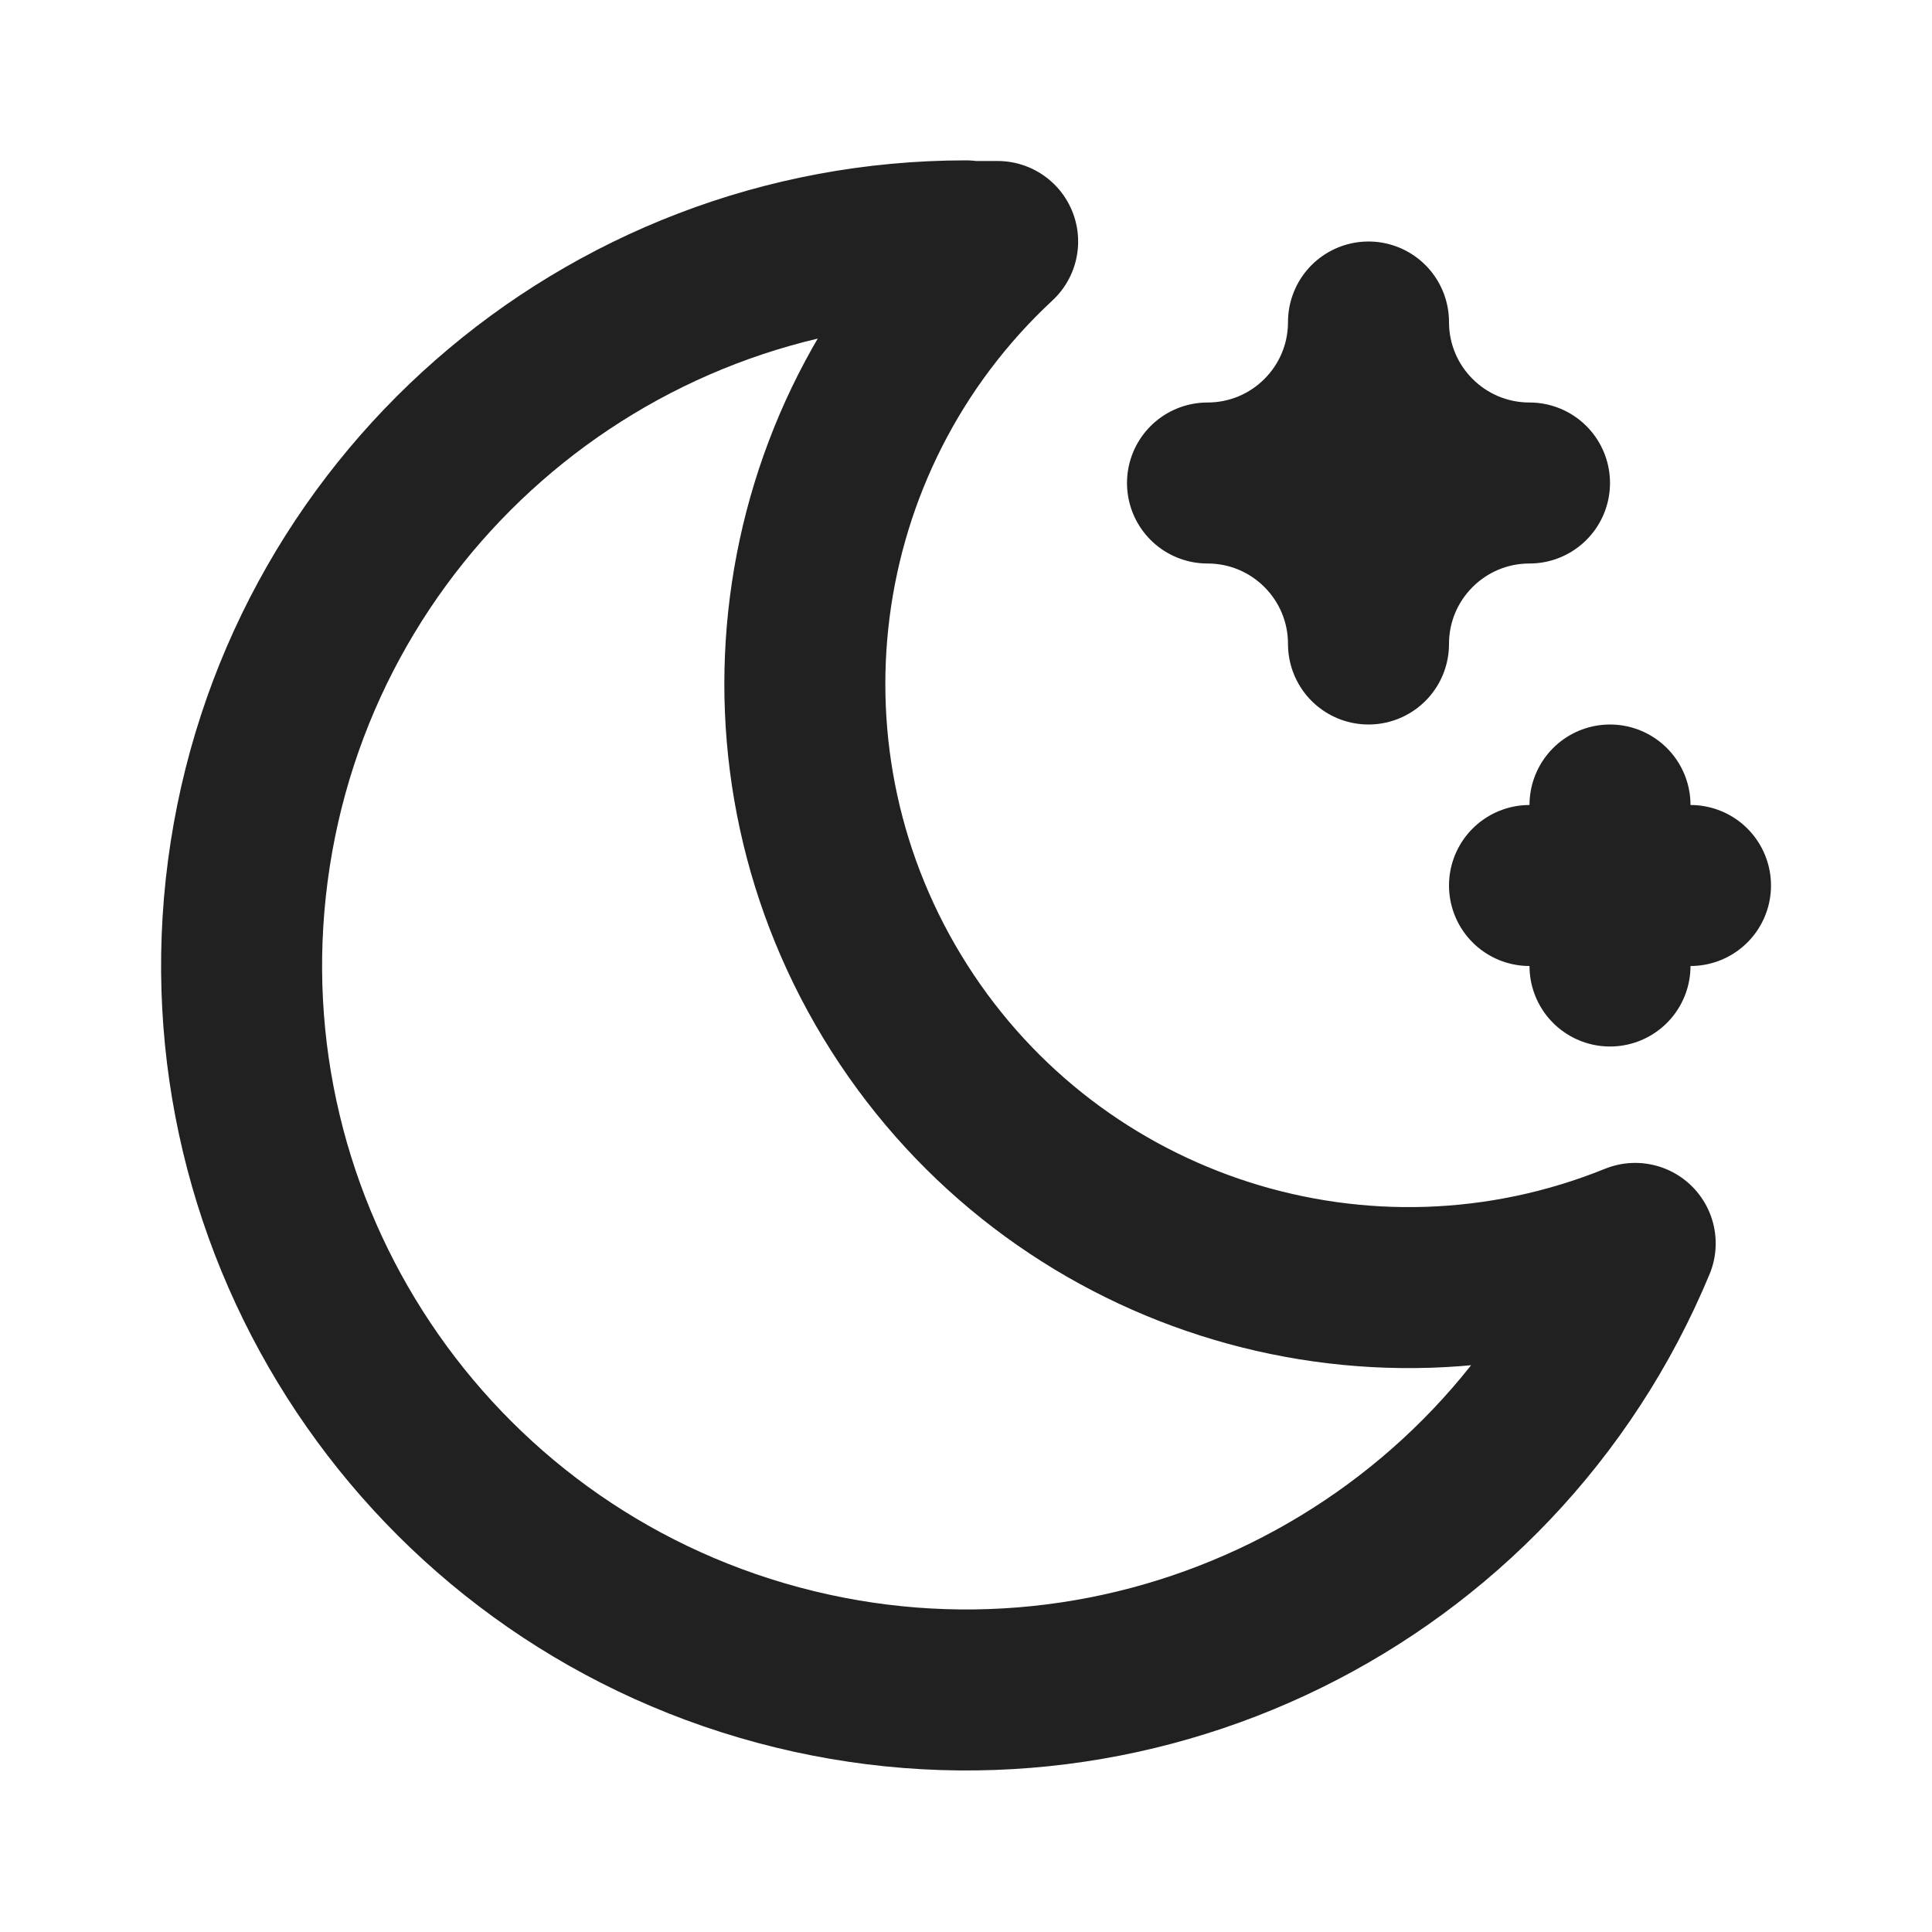
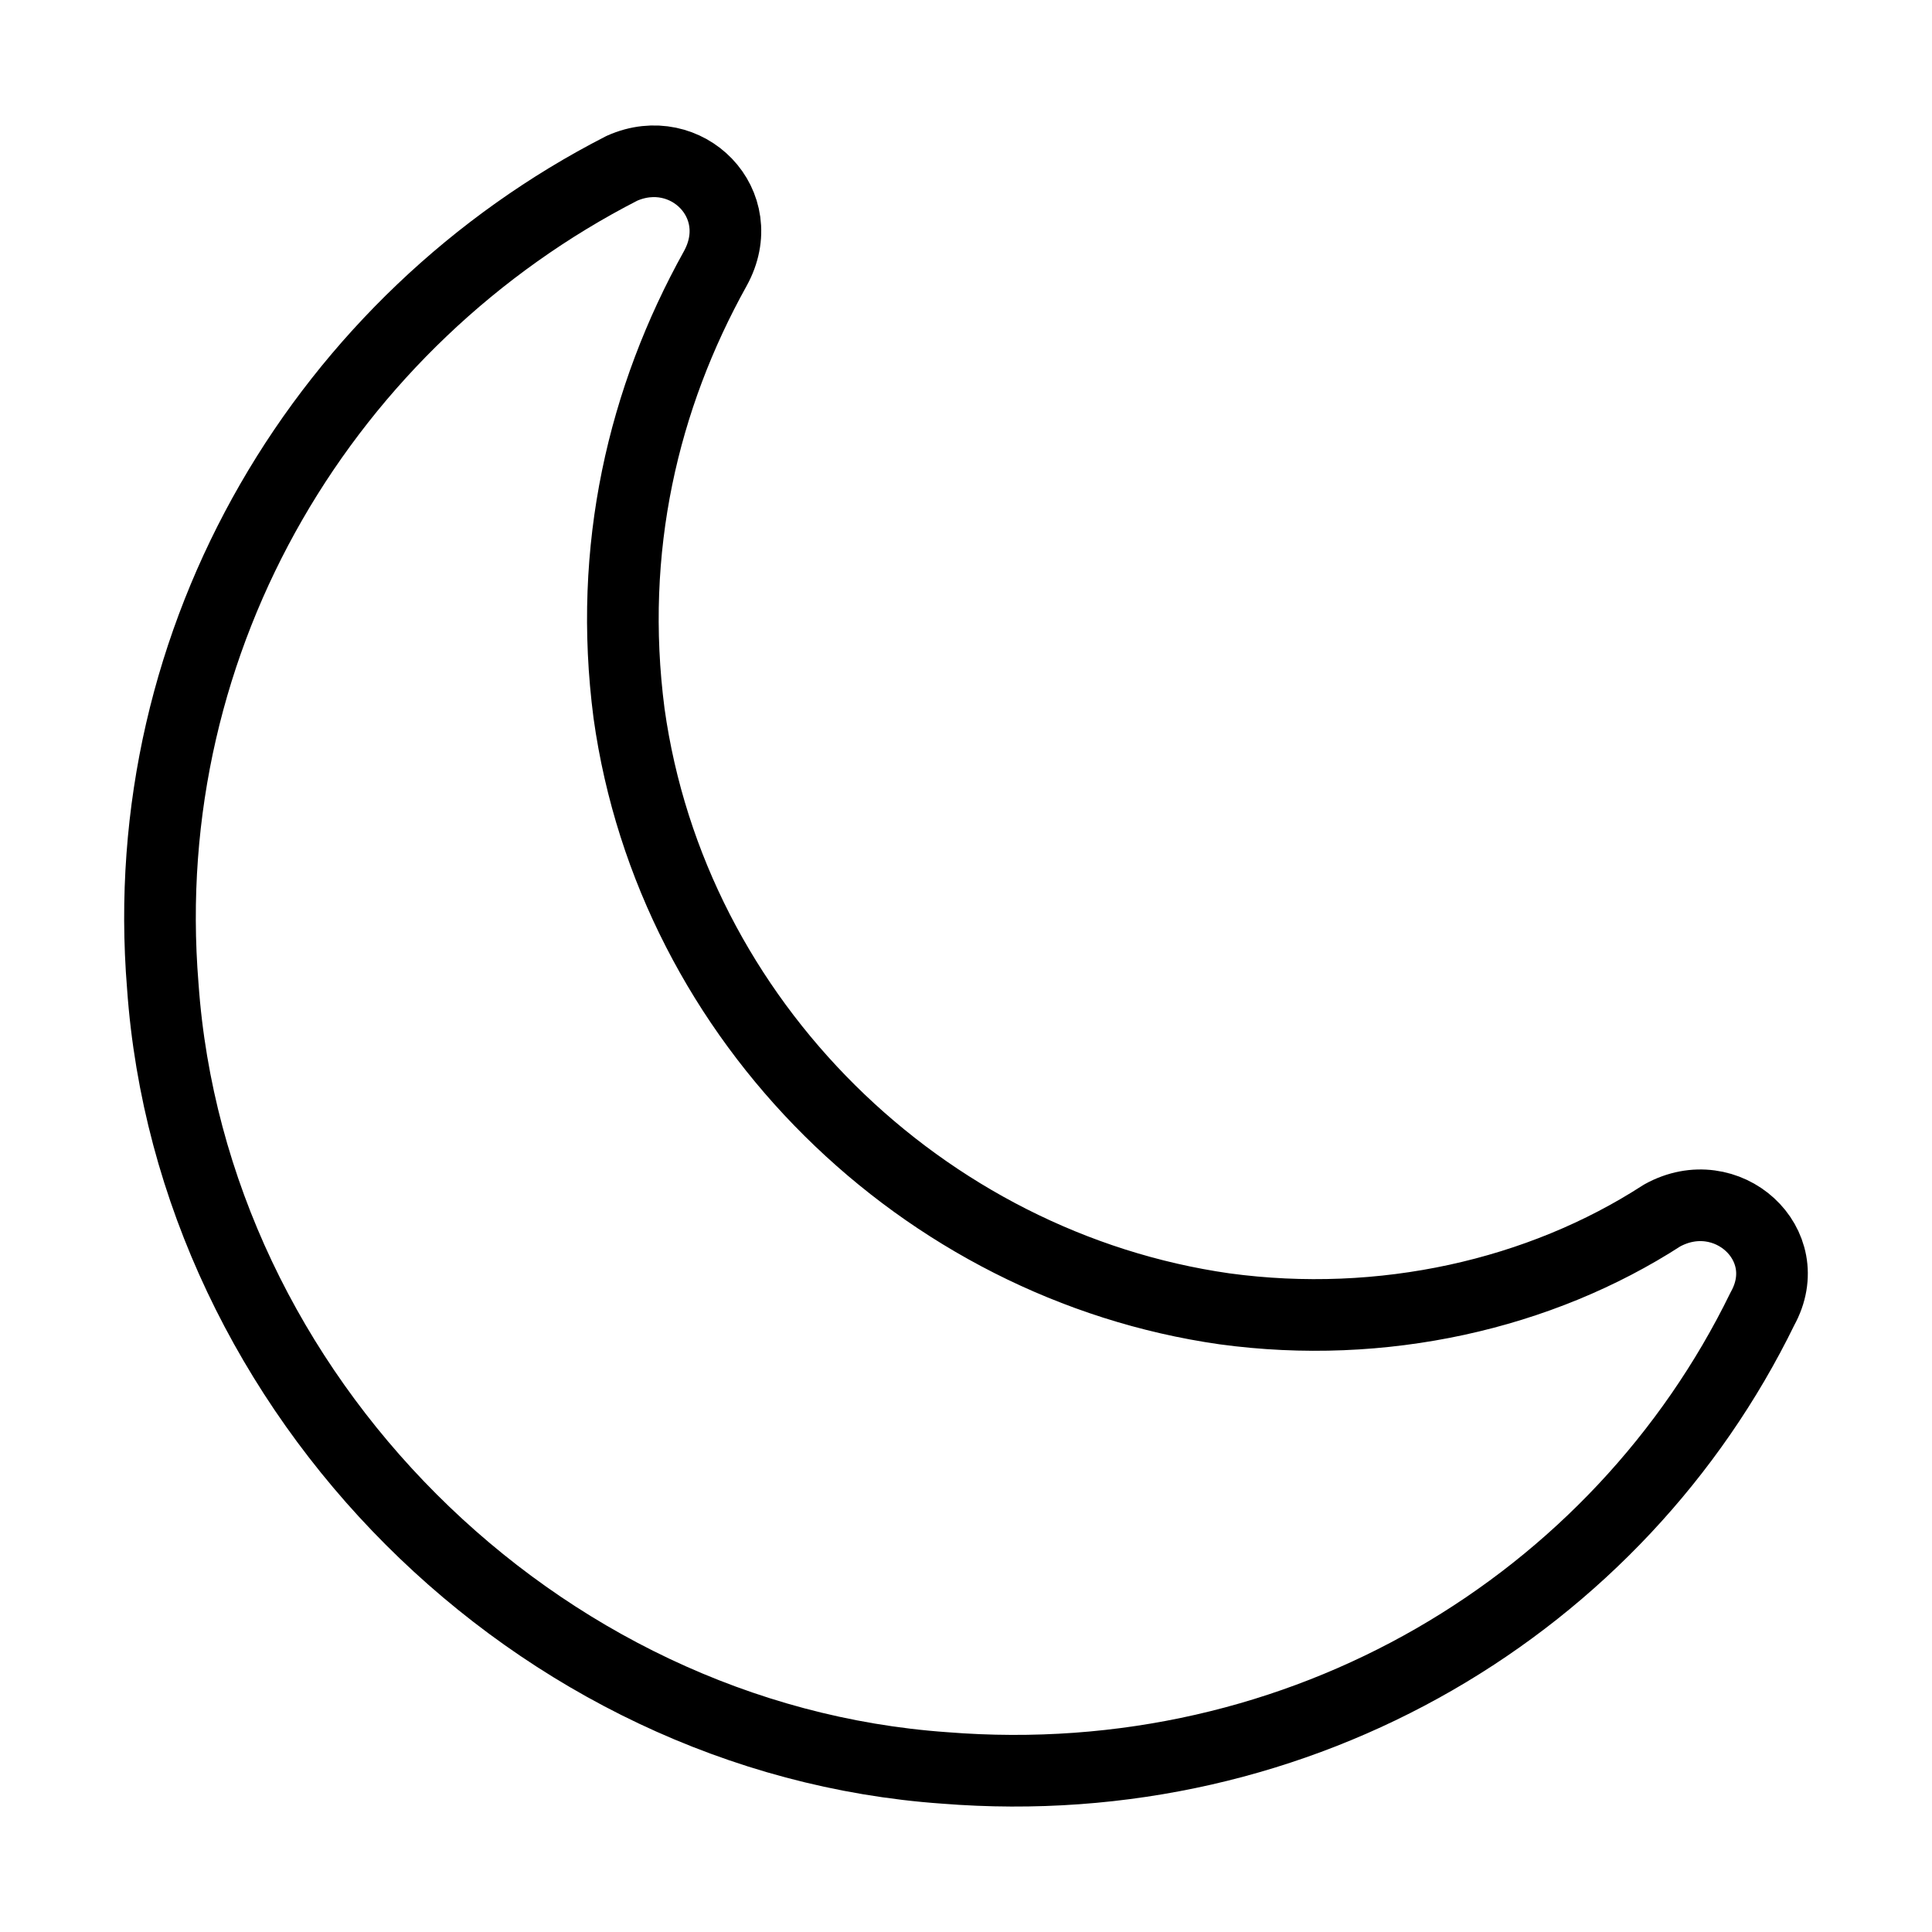
- <svg xmlns="http://www.w3.org/2000/svg" width="24" height="24" viewBox="0 0 24 24">
+ <svg xmlns="http://www.w3.org/2000/svg" id="Do_Not_Disturb_Sleep_Mode_24" width="24" height="24" viewBox="0 0 24 24">
  <rect width="24" height="24" stroke="none" fill="#000000" opacity="0" />
-   <g transform="matrix(1 0 0 1 12 12)">
-     <g style="">
-       <g transform="matrix(1 0 0 1 0 0)">
-         <path style="stroke: none; stroke-width: 2; stroke-dasharray: none; stroke-linecap: round; stroke-dashoffset: 0; stroke-linejoin: round; stroke-miterlimit: 4; fill: none; fill-rule: nonzero; opacity: 1;" transform=" translate(-12, -12)" d="M 0 0 L 24 0 L 24 24 L 0 24 z" stroke-linecap="round" />
-       </g>
-       <g transform="matrix(1 0 0 1 -0.34 -0.01)">
-         <path style="stroke: rgb(33,33,33); stroke-width: 2; stroke-dasharray: none; stroke-linecap: round; stroke-dashoffset: 0; stroke-linejoin: round; stroke-miterlimit: 4; fill: none; fill-rule: nonzero; opacity: 1;" transform=" translate(-11.66, -11.99)" d="M 12 3 C 12.132 3 12.263 3 12.393 3 C 9.742 5.463 9.228 9.468 11.171 12.521 C 13.113 15.574 16.959 16.804 20.313 15.446 C 18.58 19.615 14.027 21.855 9.667 20.684 C 5.306 19.512 2.489 15.291 3.079 10.815 C 3.67 6.339 7.485 2.993 12 2.992 z" stroke-linecap="round" />
-       </g>
-       <g transform="matrix(1 0 0 1 5 -6)">
-         <path style="stroke: rgb(33,33,33); stroke-width: 2; stroke-dasharray: none; stroke-linecap: round; stroke-dashoffset: 0; stroke-linejoin: round; stroke-miterlimit: 4; fill: none; fill-rule: nonzero; opacity: 1;" transform=" translate(-17, -6)" d="M 17 4 C 17 5.105 17.895 6 19 6 C 17.895 6 17 6.895 17 8 C 17 6.895 16.105 6 15 6 C 16.105 6 17 5.105 17 4" stroke-linecap="round" />
-       </g>
-       <g transform="matrix(1 0 0 1 8 -1)">
-         <path style="stroke: rgb(33,33,33); stroke-width: 2; stroke-dasharray: none; stroke-linecap: round; stroke-dashoffset: 0; stroke-linejoin: round; stroke-miterlimit: 4; fill: none; fill-rule: nonzero; opacity: 1;" transform=" translate(-20, -11)" d="M 19 11 L 21 11 M 20 10 L 20 12" stroke-linecap="round" />
-       </g>
-     </g>
+   <g transform="matrix(0.89 0 0 0.89 12 12)">
+     <path style="stroke: rgb(0,0,0); stroke-width: 1; stroke-dasharray: none; stroke-linecap: round; stroke-dashoffset: 0; stroke-linejoin: round; stroke-miterlimit: 10; fill: none; fill-rule: nonzero; opacity: 1;" transform=" translate(-12, -12)" d="M 15.607 16.785 C 11.402 16.184 7.898 12.78 7.297 8.475 C 6.997 6.172 7.497 4.07 8.499 2.268 C 8.999 1.366 8.098 0.465 7.197 0.866 C 3.092 2.968 0.389 7.374 0.789 12.28 C 1.19 17.986 5.996 22.792 11.702 23.193 C 16.709 23.593 21.114 20.89 23.116 16.785 C 23.617 15.884 22.616 14.983 21.715 15.483 C 20.012 16.585 17.81 17.085 15.607 16.785 Z" stroke-linecap="round" />
  </g>
</svg>
